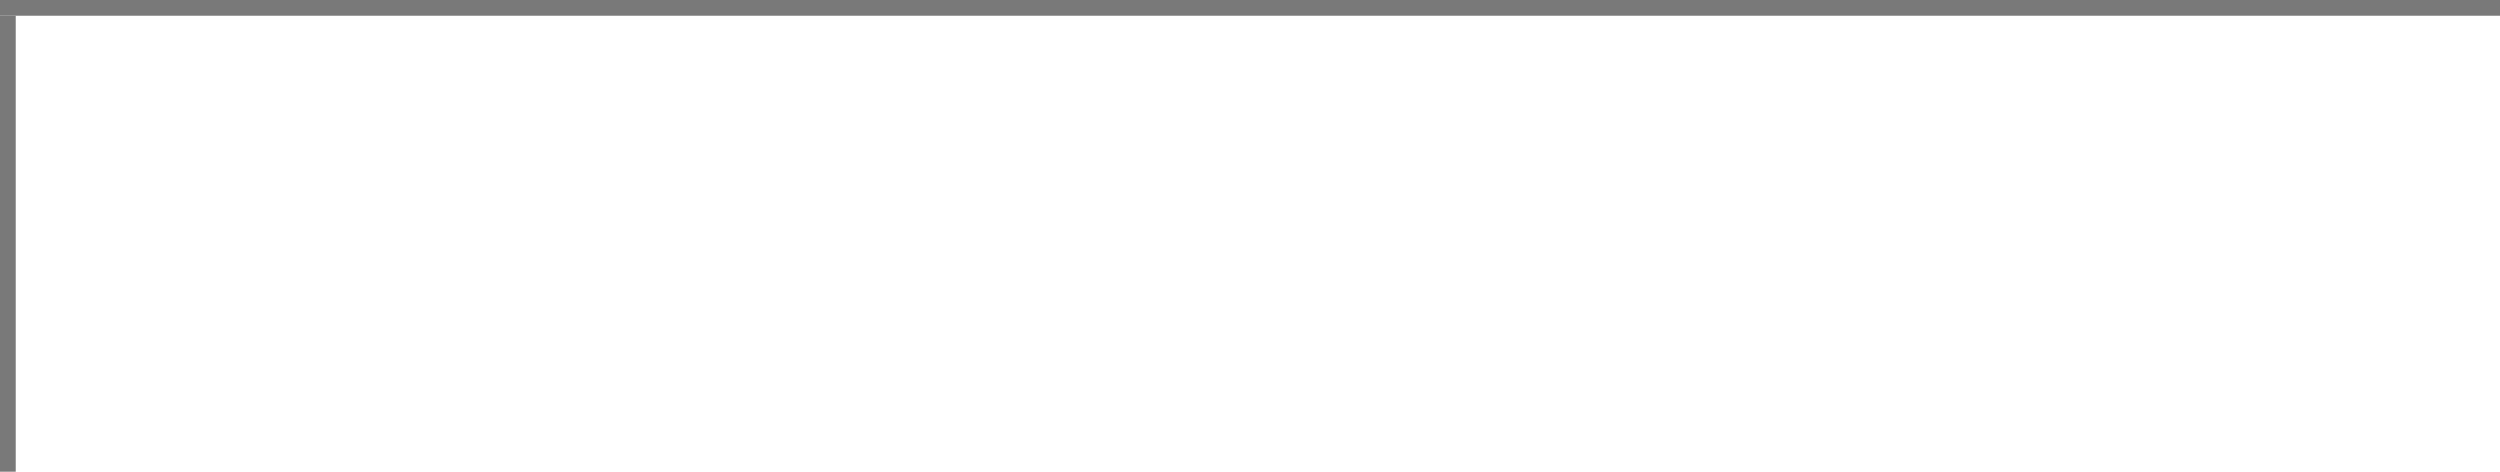
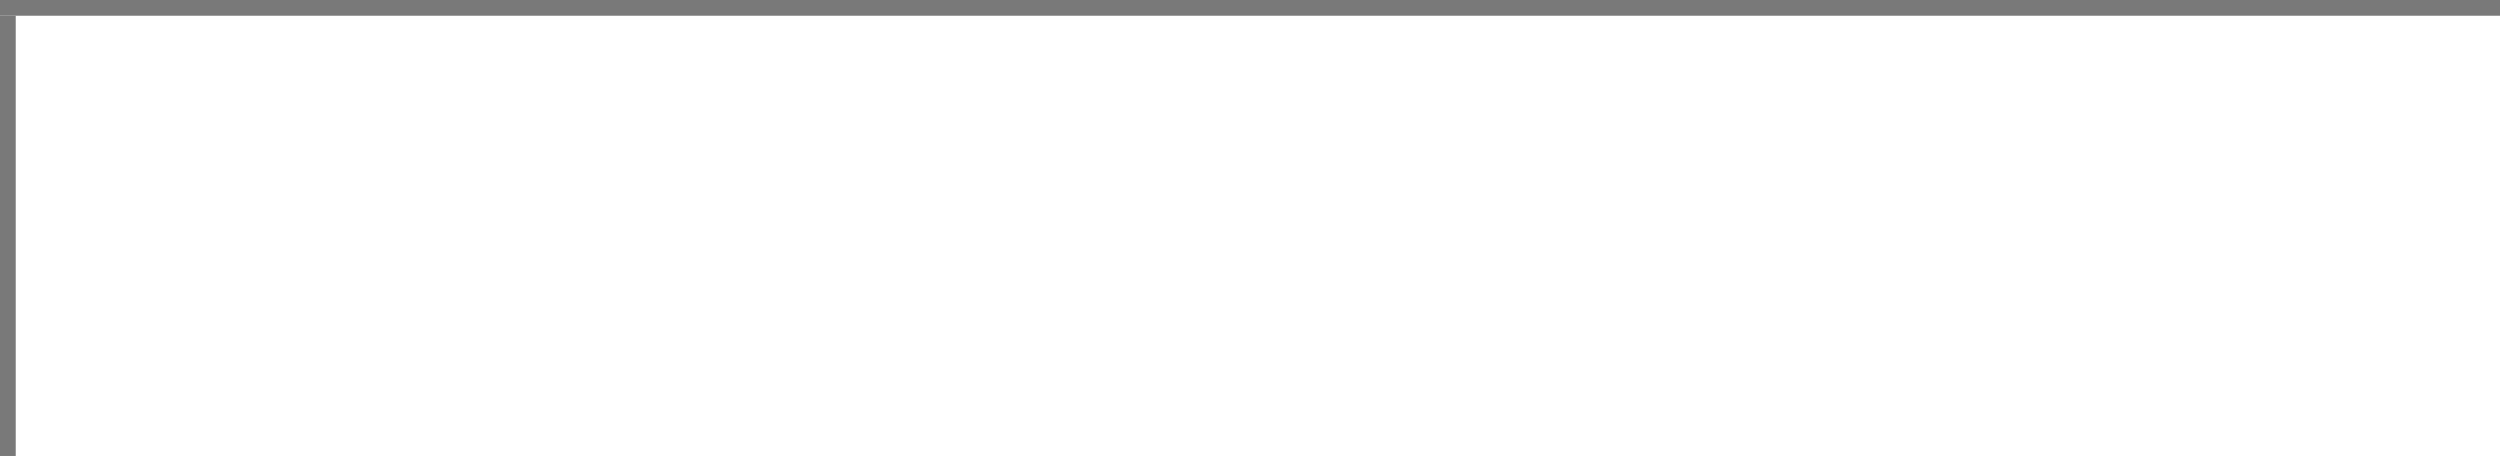
- <svg xmlns="http://www.w3.org/2000/svg" version="1.1" width="159px" height="30px" viewBox="0 161 159 30">
-   <path d="M 1 1  L 159 1  L 159 30  L 1 30  L 1 1  Z " fill-rule="nonzero" fill="rgba(255, 255, 255, 1)" stroke="none" transform="matrix(1 0 0 1 0 161 )" class="fill" />
-   <path d="M 0.5 1  L 0.5 30  " stroke-width="1" stroke-dasharray="0" stroke="rgba(121, 121, 121, 1)" fill="none" transform="matrix(1 0 0 1 0 161 )" class="stroke" />
-   <path d="M 0 0.5  L 159 0.5  " stroke-width="1" stroke-dasharray="0" stroke="rgba(121, 121, 121, 1)" fill="none" transform="matrix(1 0 0 1 0 161 )" class="stroke" />
+ <svg xmlns="http://www.w3.org/2000/svg" version="1.1" width="159px" height="29px" viewBox="0 72 159 29">
+   <path d="M 1 1  L 159 1  L 159 29  L 1 29  L 1 1  Z " fill-rule="nonzero" fill="rgba(255, 255, 255, 1)" stroke="none" transform="matrix(1 0 0 1 0 72 )" class="fill" />
+   <path d="M 0.5 1  L 0.5 29  " stroke-width="1" stroke-dasharray="0" stroke="rgba(121, 121, 121, 1)" fill="none" transform="matrix(1 0 0 1 0 72 )" class="stroke" />
+   <path d="M 0 0.5  L 159 0.5  " stroke-width="1" stroke-dasharray="0" stroke="rgba(121, 121, 121, 1)" fill="none" transform="matrix(1 0 0 1 0 72 )" class="stroke" />
</svg>
